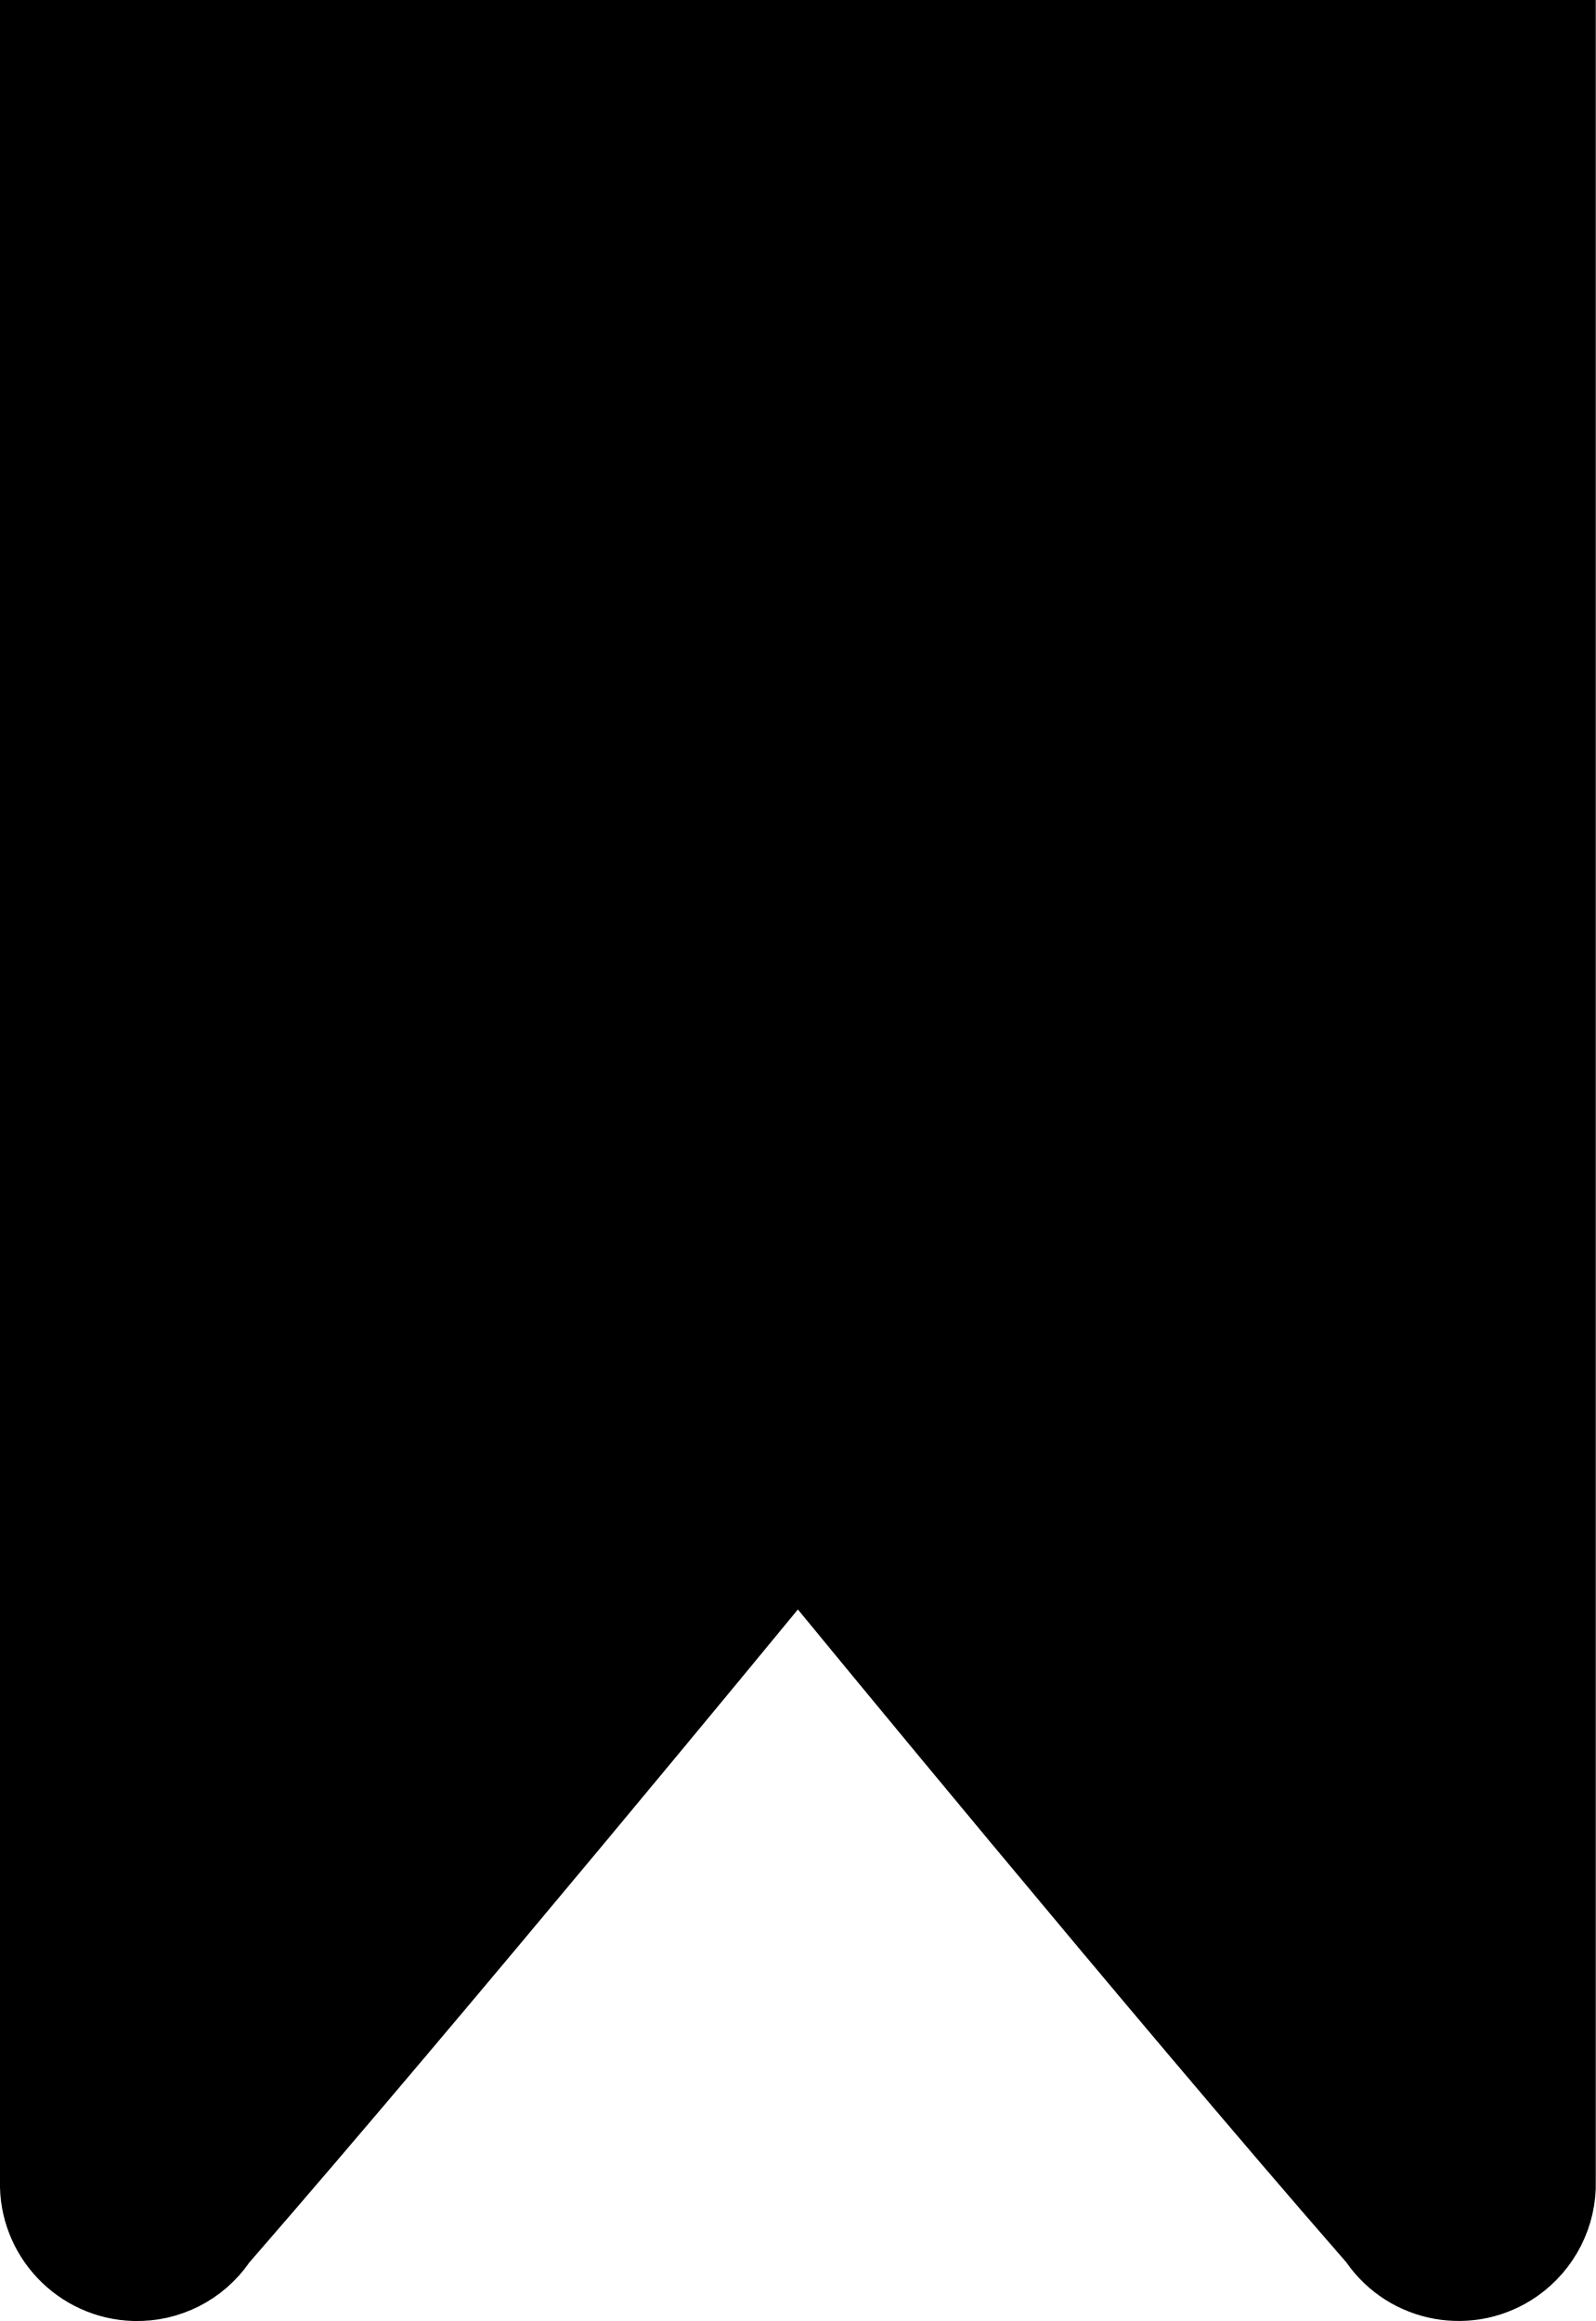
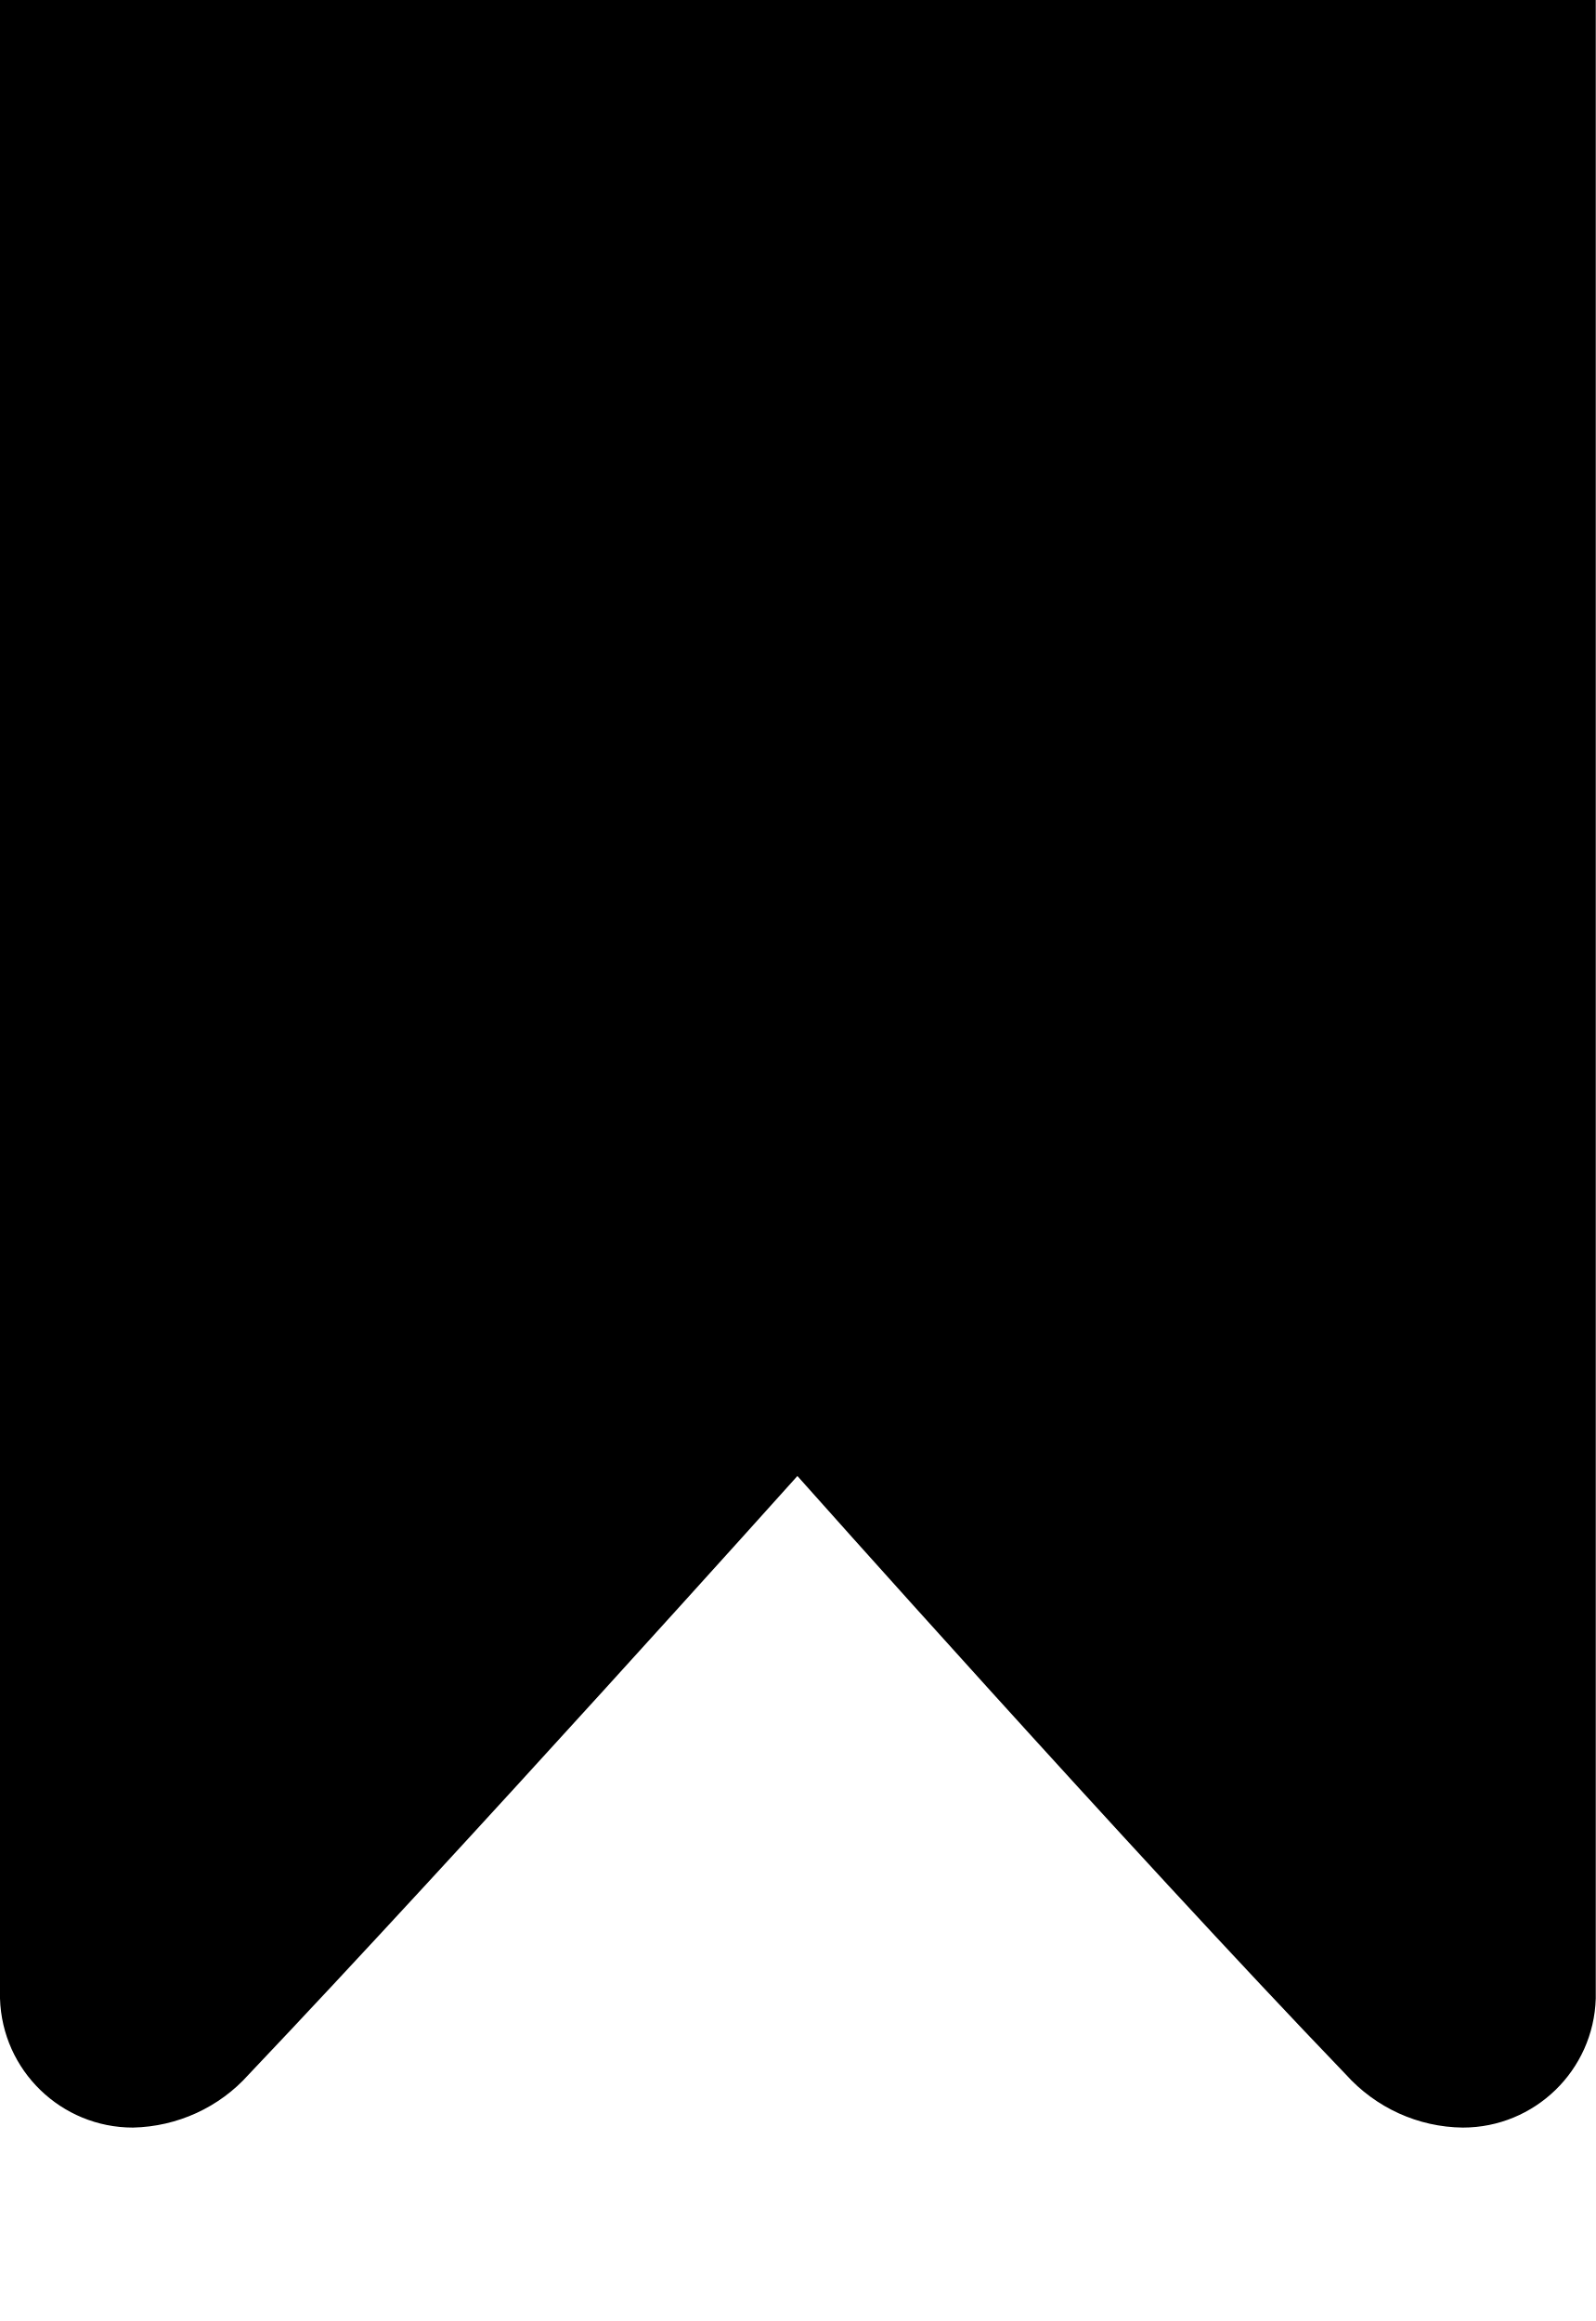
- <svg xmlns="http://www.w3.org/2000/svg" version="1.1" id="Calque_1" x="0px" y="0px" width="660px" height="960px" viewBox="630 60 660 960" enable-background="new 630 60 660 960" xml:space="preserve">
-   <path d="M630,961.8c-0.8,31.3,23.9,57.3,55.2,58.2c19.1,0.5,37.1-8.6,48-24.3C821.7,894,960,725.7,960,725.7s138.3,168.6,226.8,270  c17.9,25.7,53.2,32,78.9,14.1c15.6-10.9,24.8-28.9,24.3-48V60H630V961.8z" />
+ <svg xmlns="http://www.w3.org/2000/svg" viewBox="0 0 660 960">
+   <path d="M0 0v826.6C.9 856.4 25.3 880 55 880c18.3-.4 35.7-8.3 47.9-22 88.5-93.2 226.9-247.5 226.9-247.5S467.2 765 556.6 858c12.4 13.8 29.9 21.8 48.4 22 29.7 0 54.1-23.6 55-53.4V0H0z" />
</svg>
